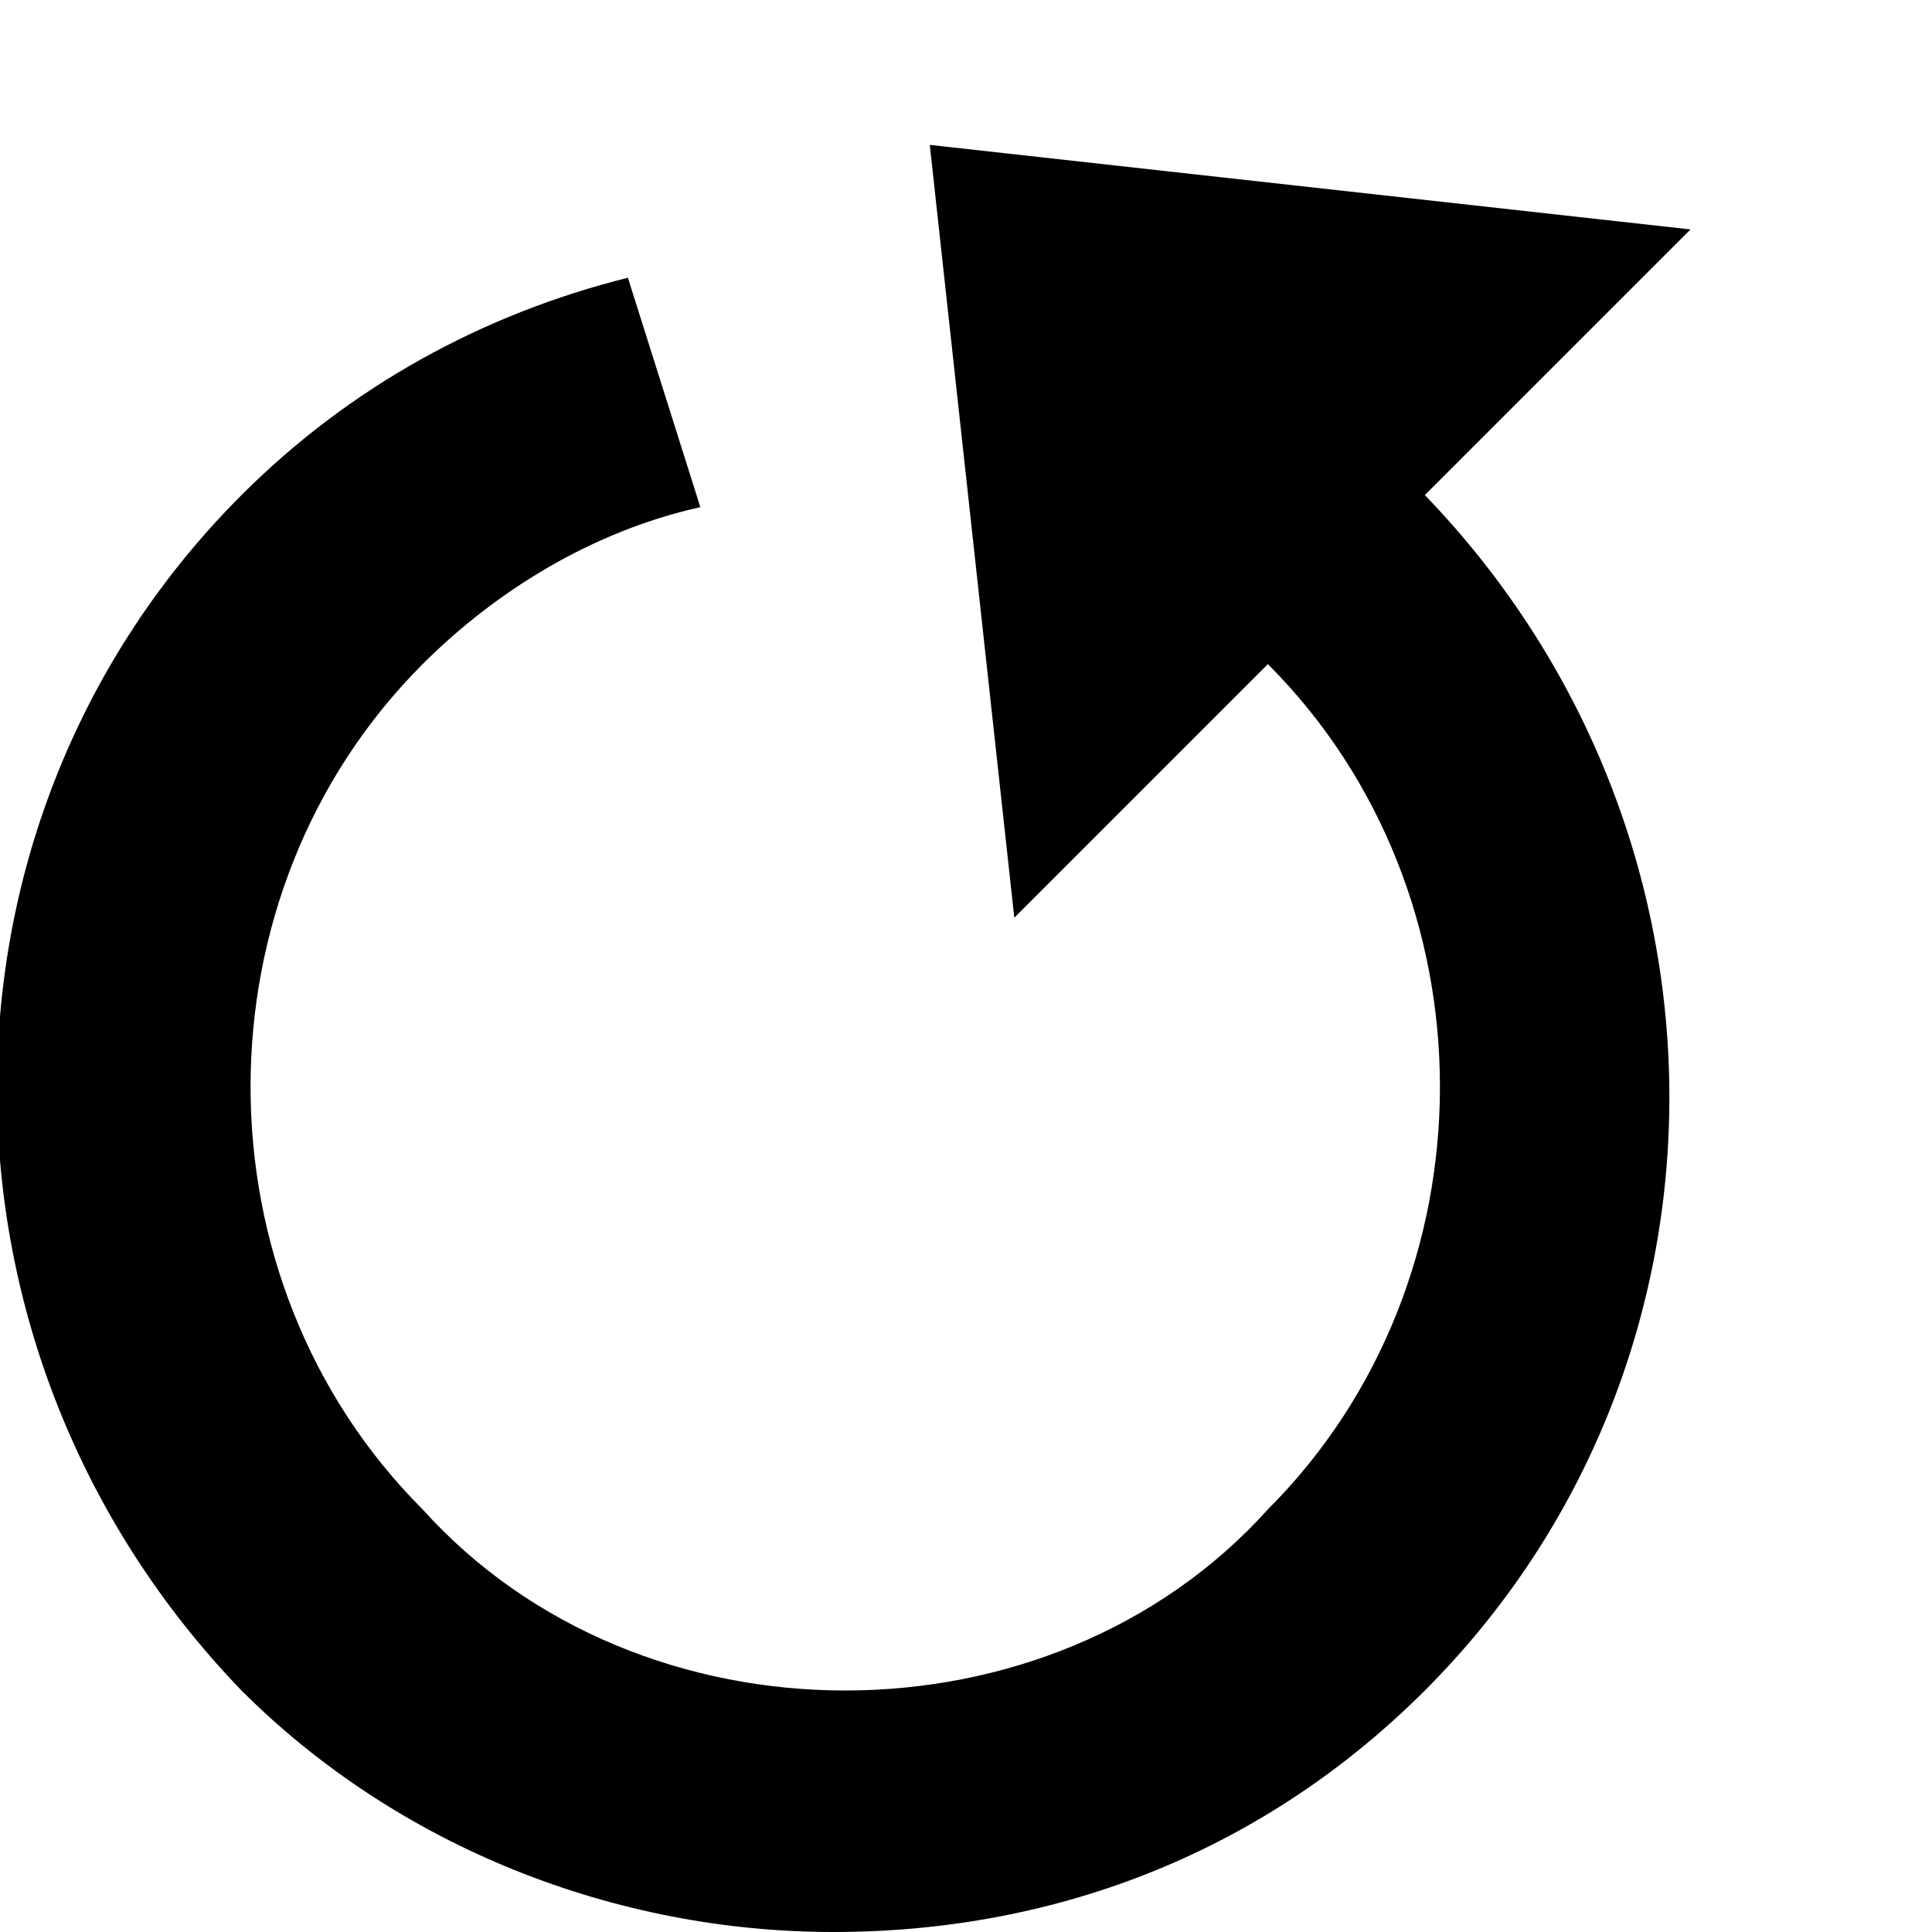
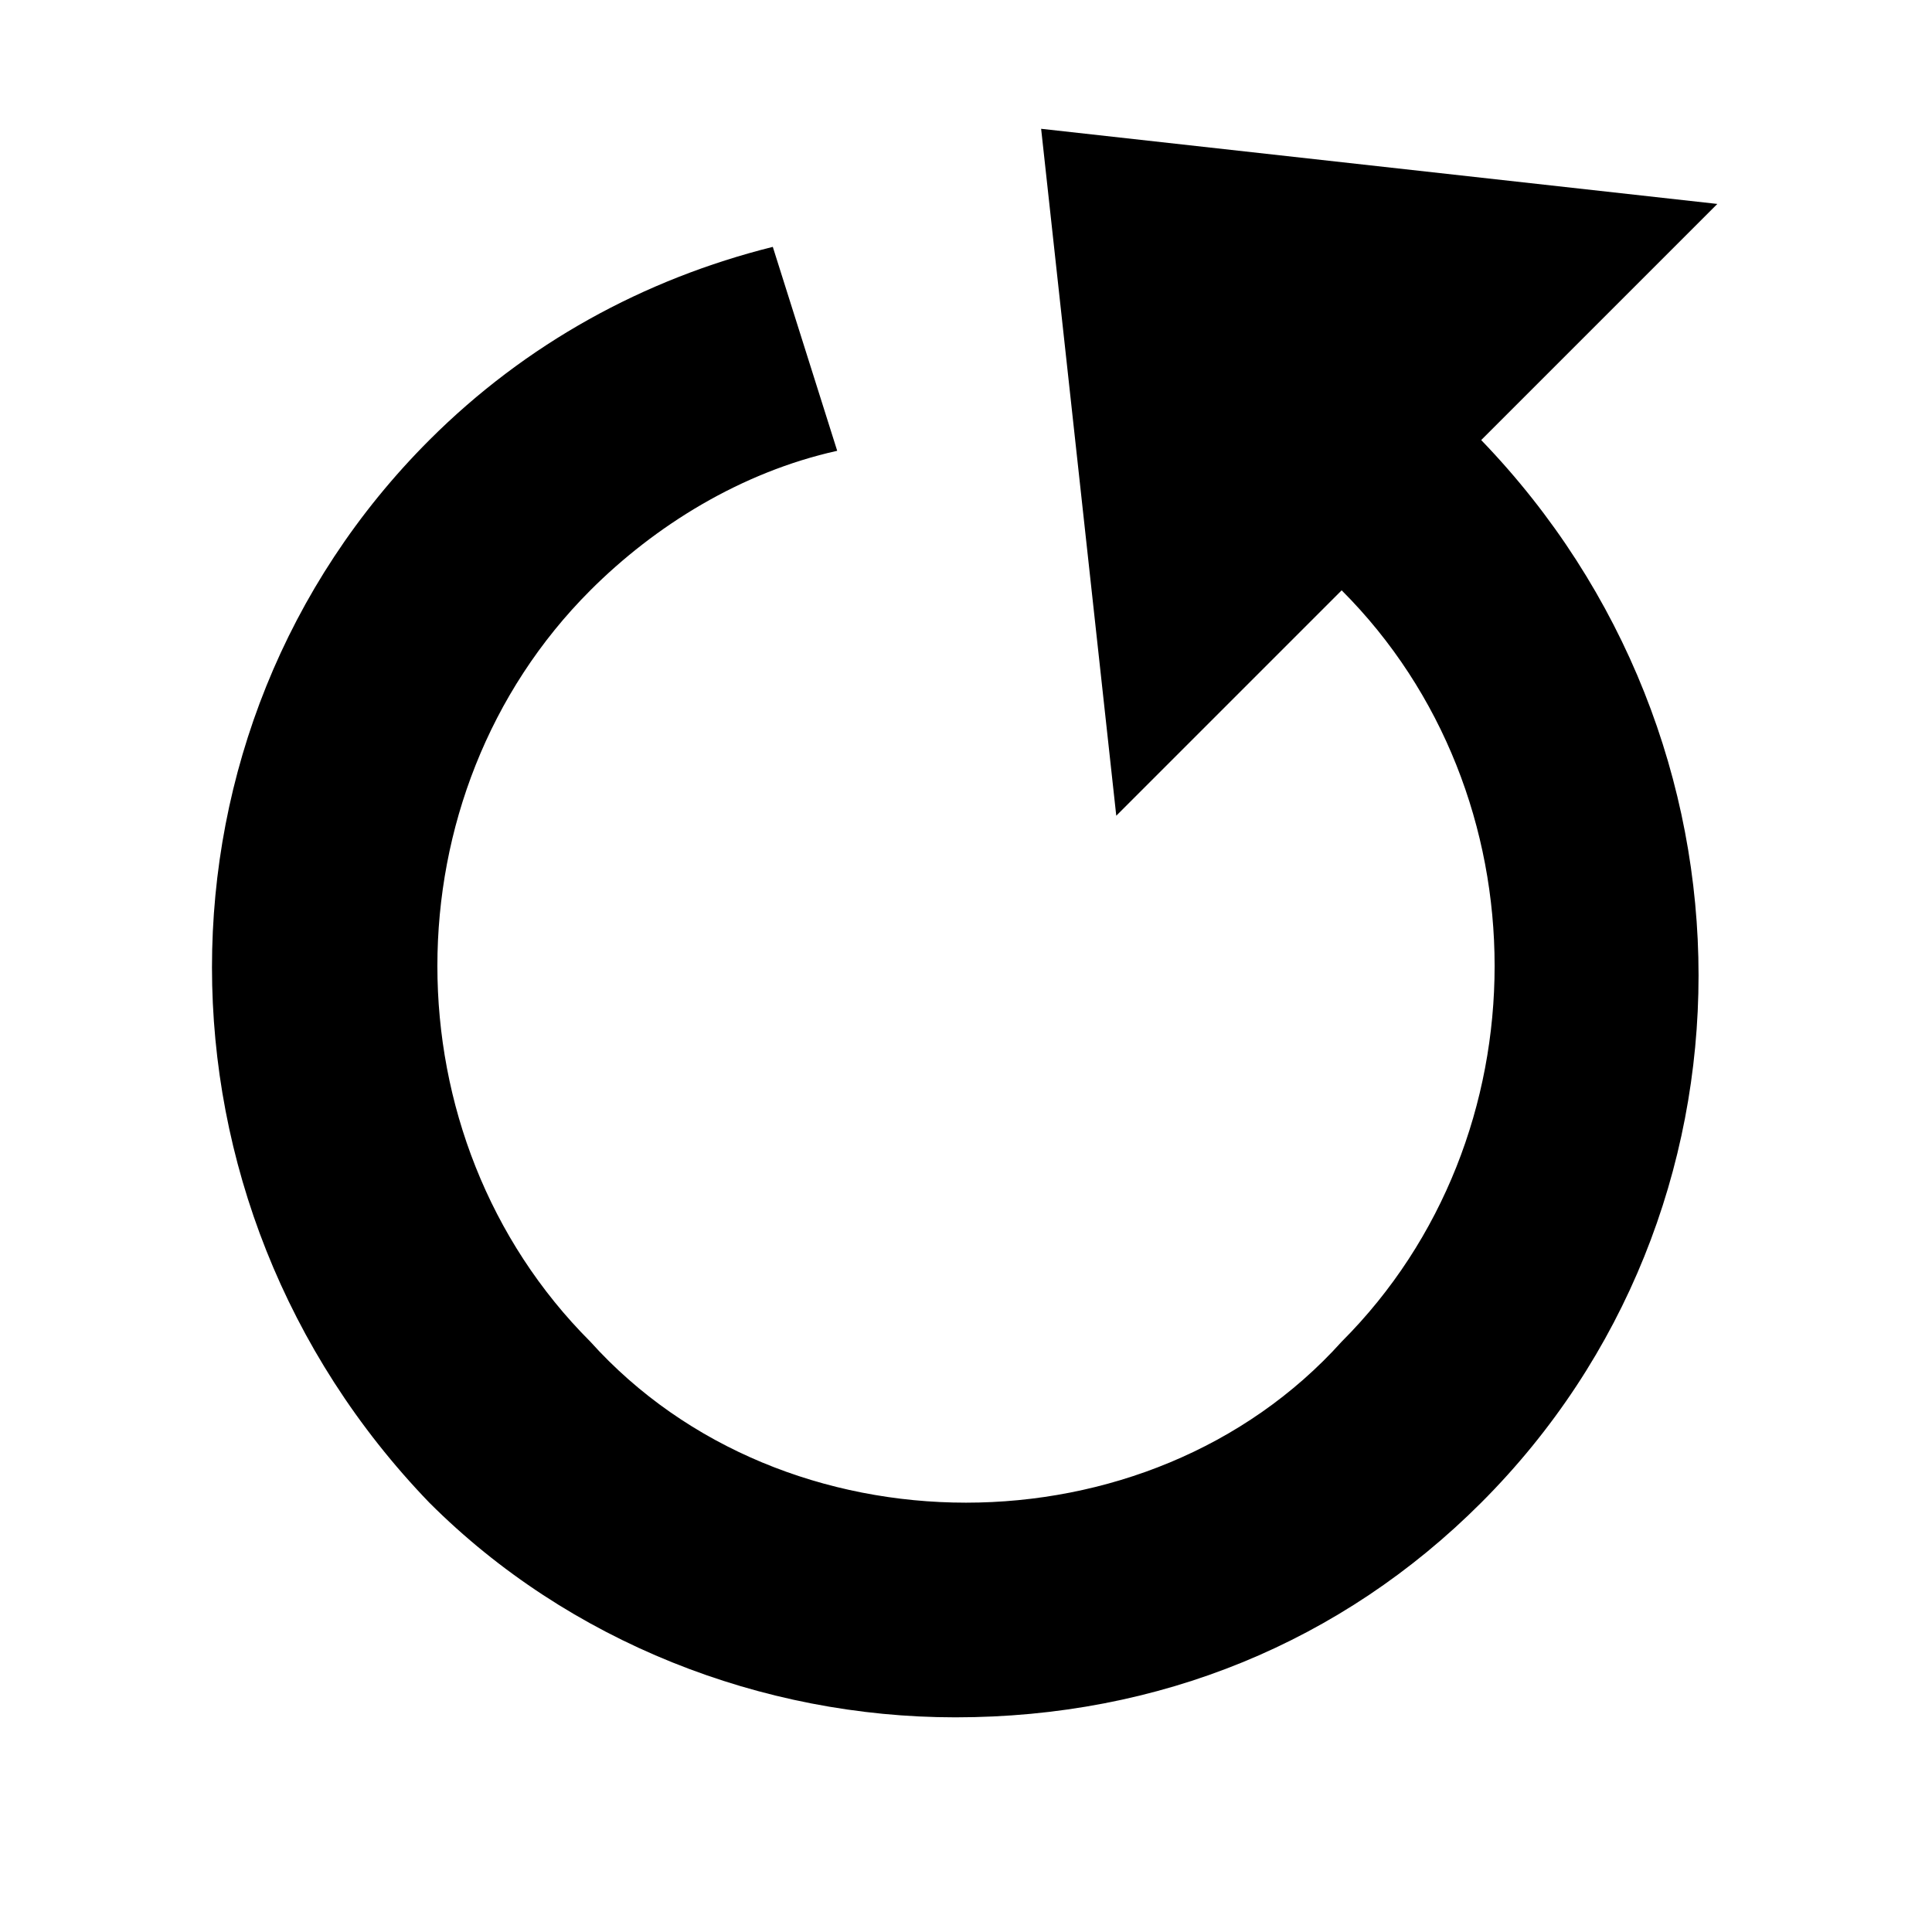
- <svg xmlns="http://www.w3.org/2000/svg" viewBox="0 0 16 16" version="1.1">
-   <path d="M7.7,1.2l0.7,6.4l2.1-2.1c1.9,1.9,1.9,5.1,0,7C9.6,13.5,8.3,14,7,14c-1.3,0-2.6-0.5-3.5-1.5  c-1.9-1.9-1.9-5.1,0-7c0.6-0.6,1.4-1.1,2.3-1.3L5.2,2.3C4,2.6,2.9,3.2,2,4.1c-2.7,2.7-2.7,7.1,0,9.9c1.3,1.3,3.1,2,4.9,2  c1.9,0,3.6-0.7,4.9-2c2.7-2.7,2.7-7.1,0-9.9l2.2-2.2L7.7,1.2z" />
+ <svg xmlns="http://www.w3.org/2000/svg" width="18px" height="18px" viewBox="0 0 18 18" version="1.1">
+   <g>
+     <path d="M9.7,1.2 L10.4,7.6 L12.5,5.5 C14.4,7.4 14.4,10.6 12.5,12.5 C11.6,13.5 10.3,14 9,14 C7.7,14 6.4,13.5 5.5,12.5 C3.6,10.6 3.6,7.4 5.5,5.5 C6.1,4.9 6.9,4.4 7.8,4.2 L7.2,2.3 C6,2.6 4.9,3.2 4,4.1 C1.3,6.8 1.3,11.2 4,14 C5.3,15.3 7.1,16 8.9,16 C10.8,16 12.5,15.3 13.8,14 C16.5,11.3 16.5,6.9 13.8,4.1 L16,1.9 L9.7,1.2 L9.7,1.2 Z" />
+   </g>
</svg>
